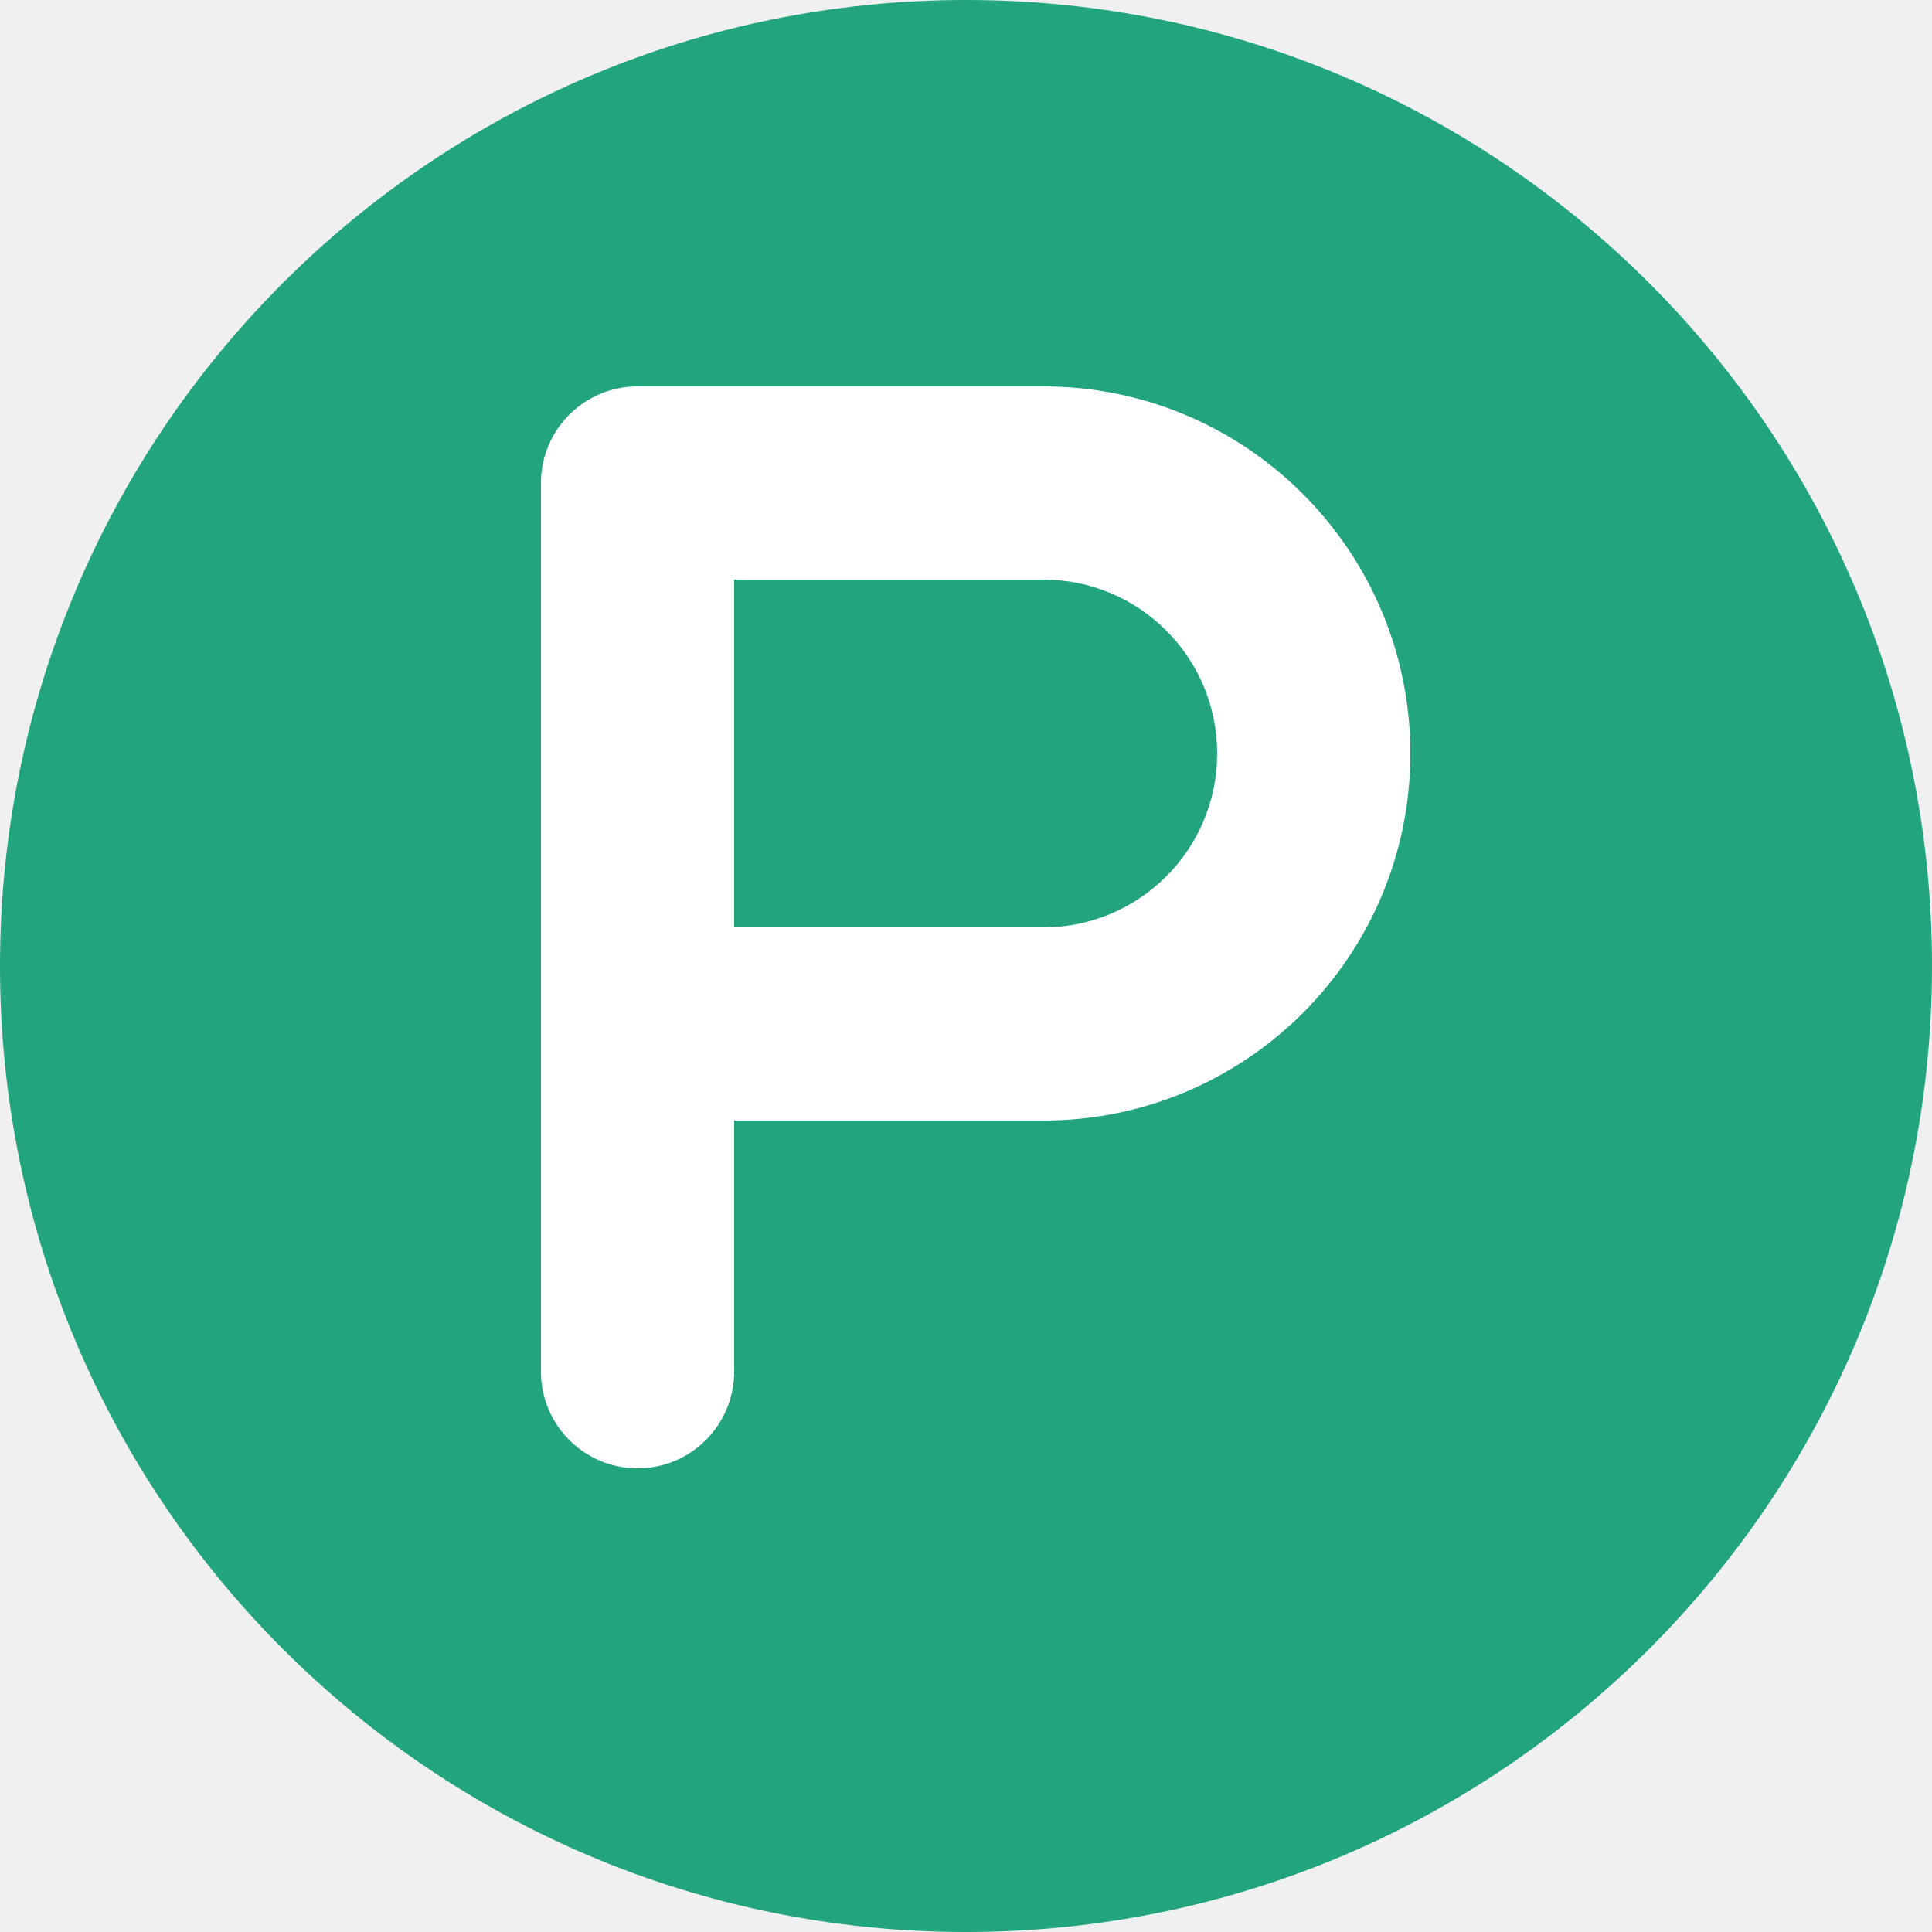
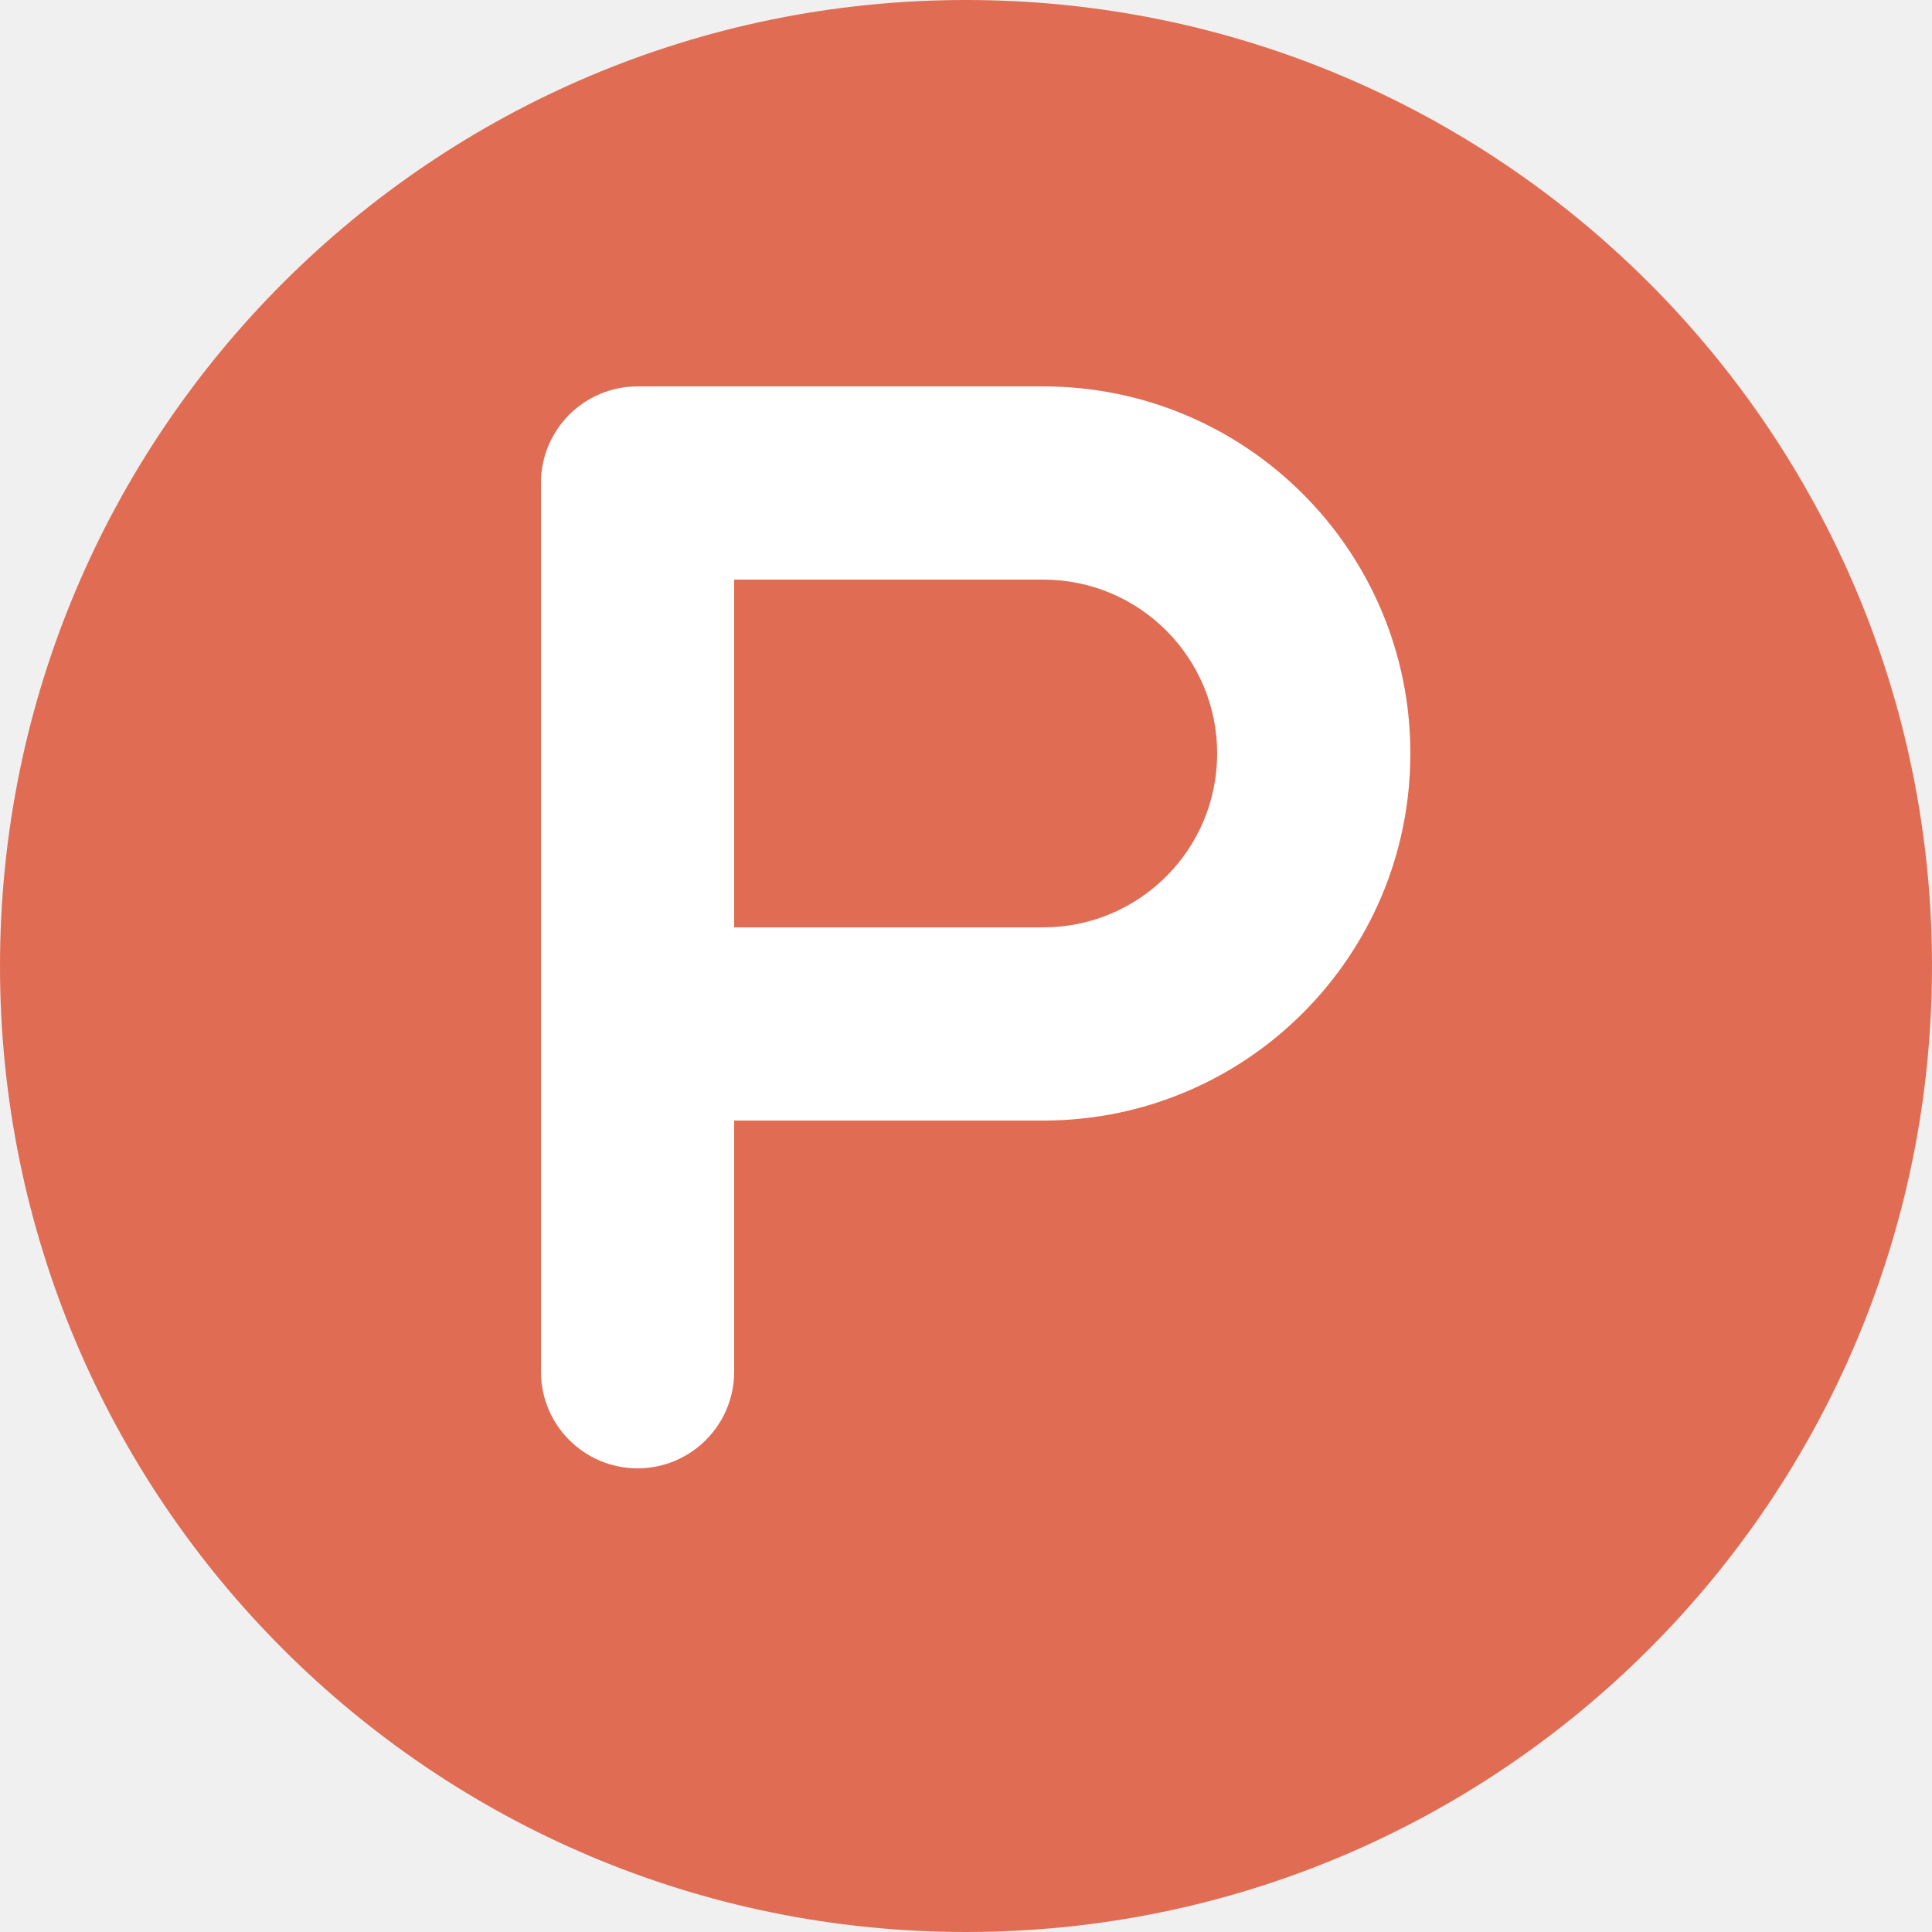
<svg xmlns="http://www.w3.org/2000/svg" width="32" height="32" viewBox="0 0 100 100" fill="none">
-   <circle cx="50" cy="50" r="50" fill="#22A57E" />
+   <circle cx="50" cy="50" r="50" fill="#E06D53" />
  <path fill-rule="evenodd" clip-rule="evenodd" d="M33 20C30.239 20 28 22.239 28 25V71C28 73.761 30.239 76 33 76C35.761 76 38 73.761 38 71V58H54C64.493 58 73 49.493 73 39C73 28.507 64.493 20 54 20H33ZM38 30V48H54C58.971 48 63 43.971 63 39C63 34.029 58.971 30 54 30H38Z" fill="white" />
</svg>
